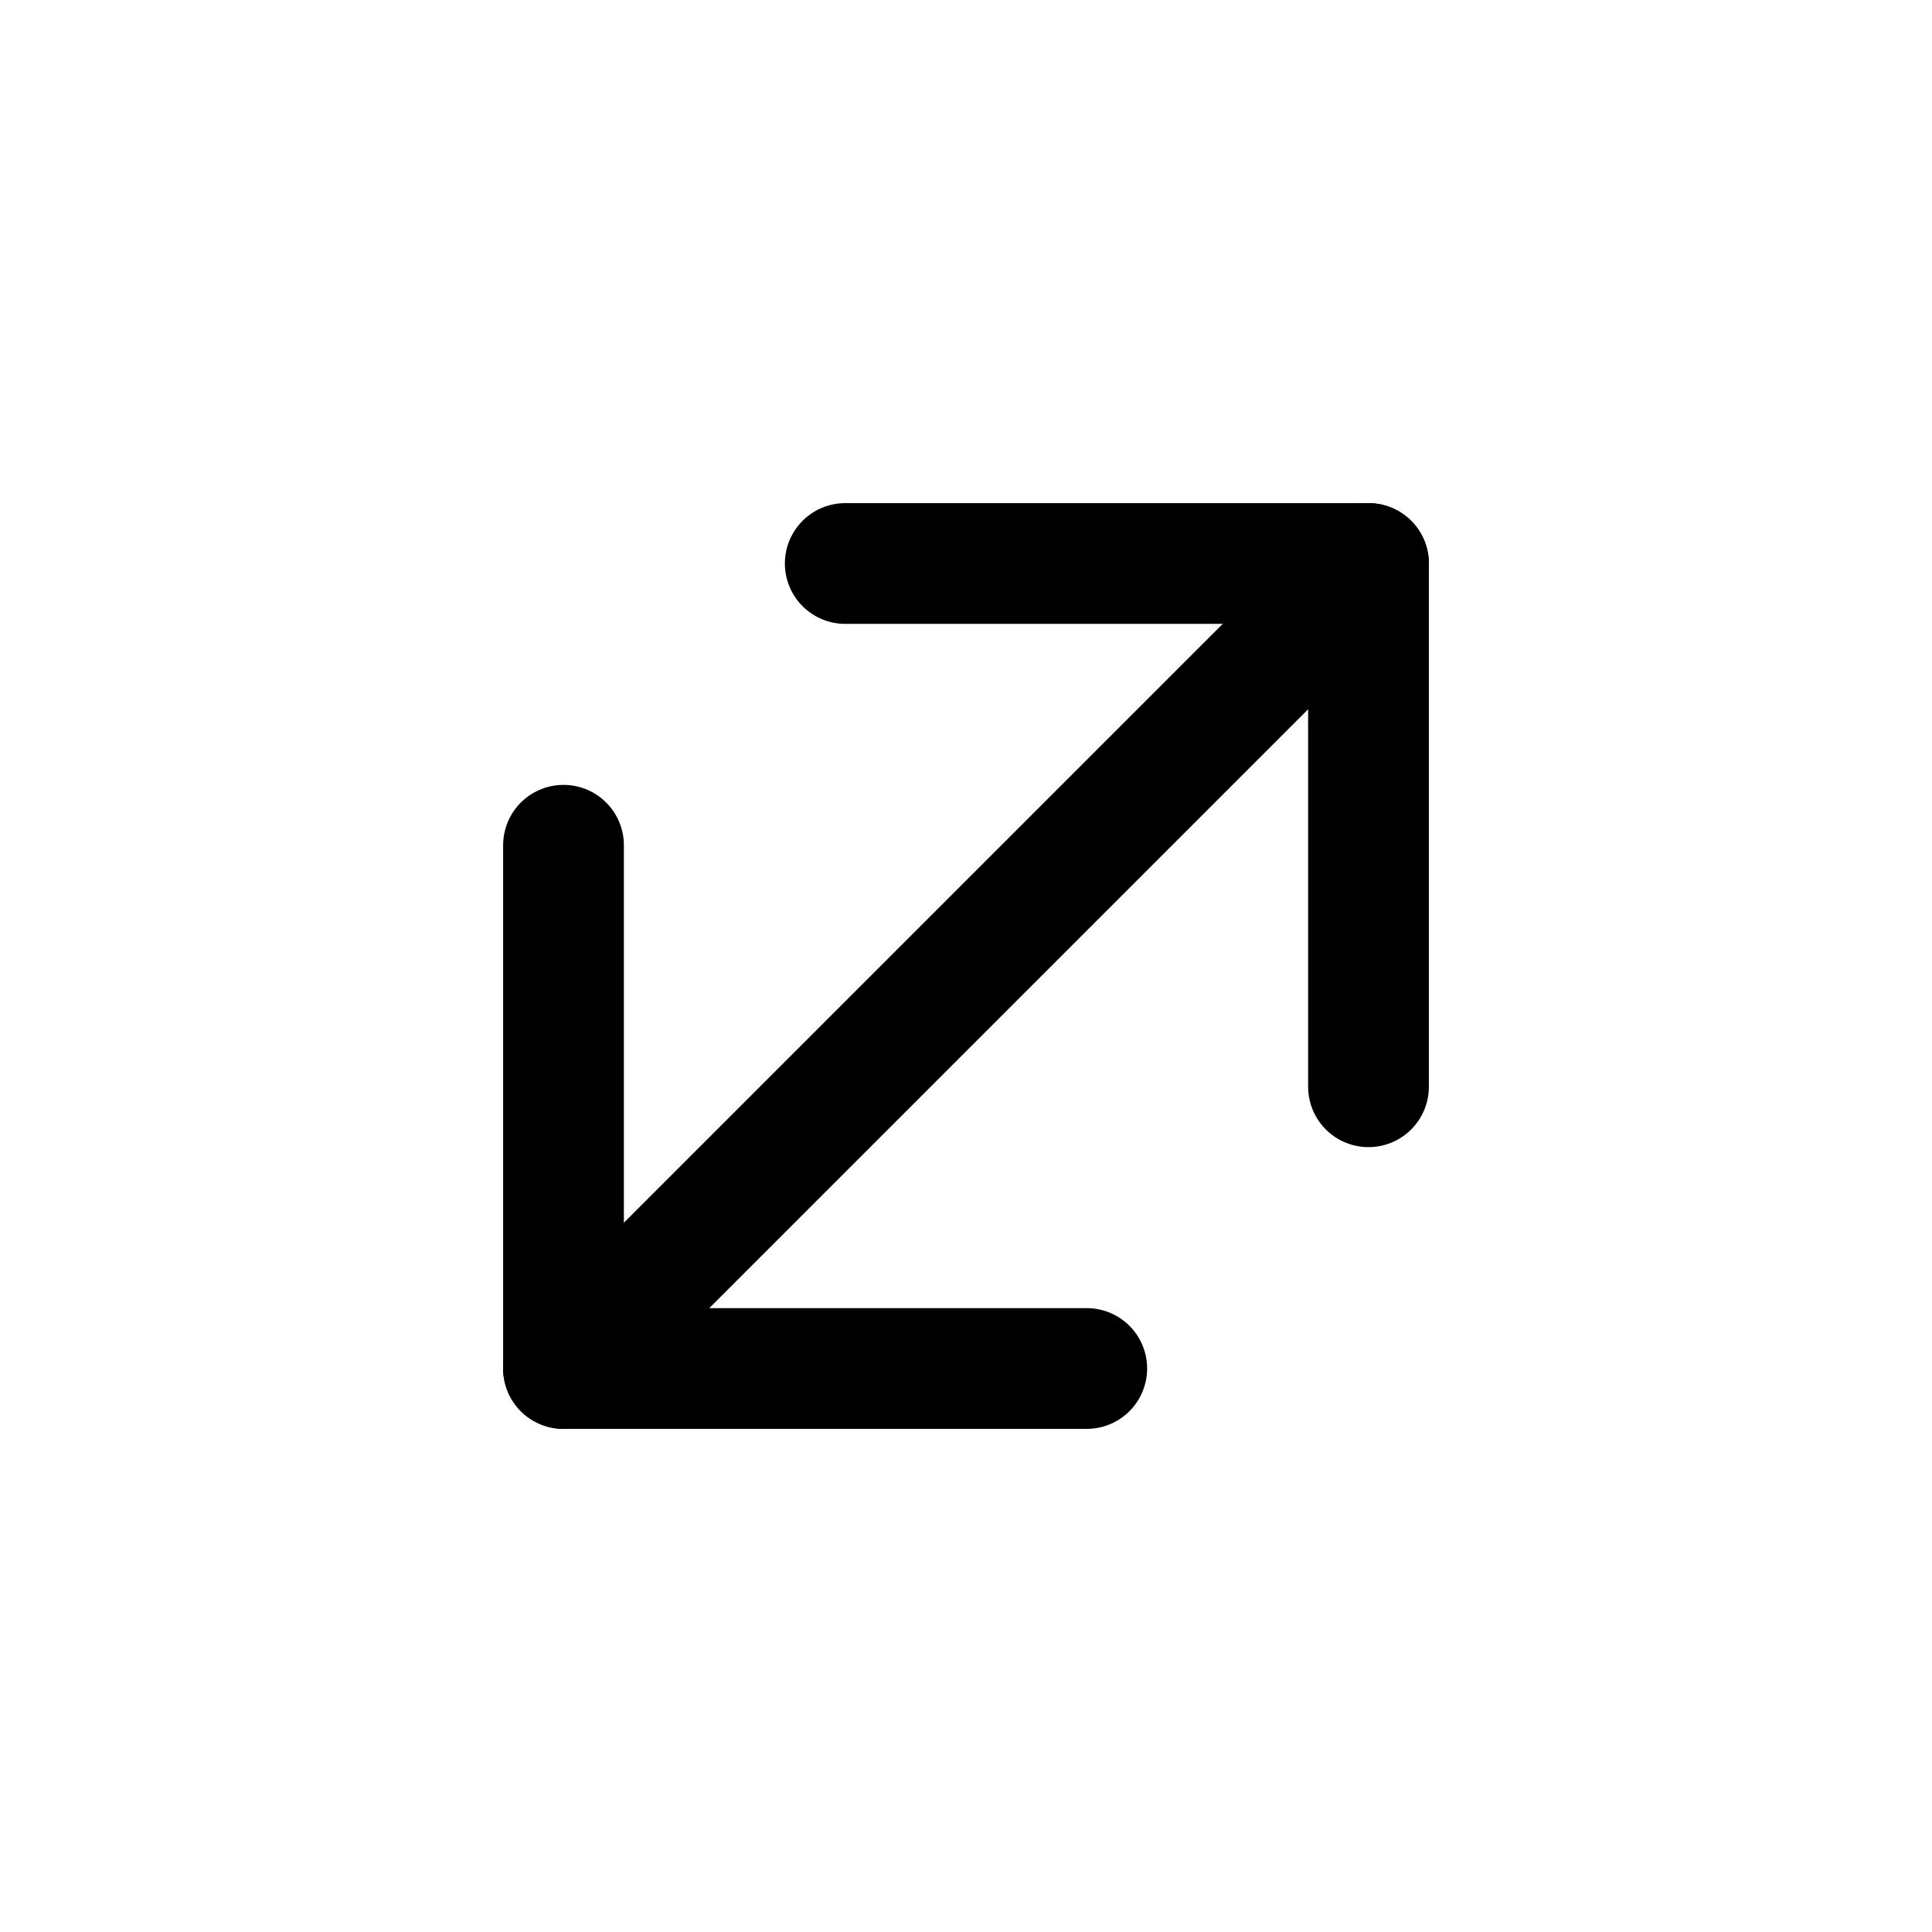
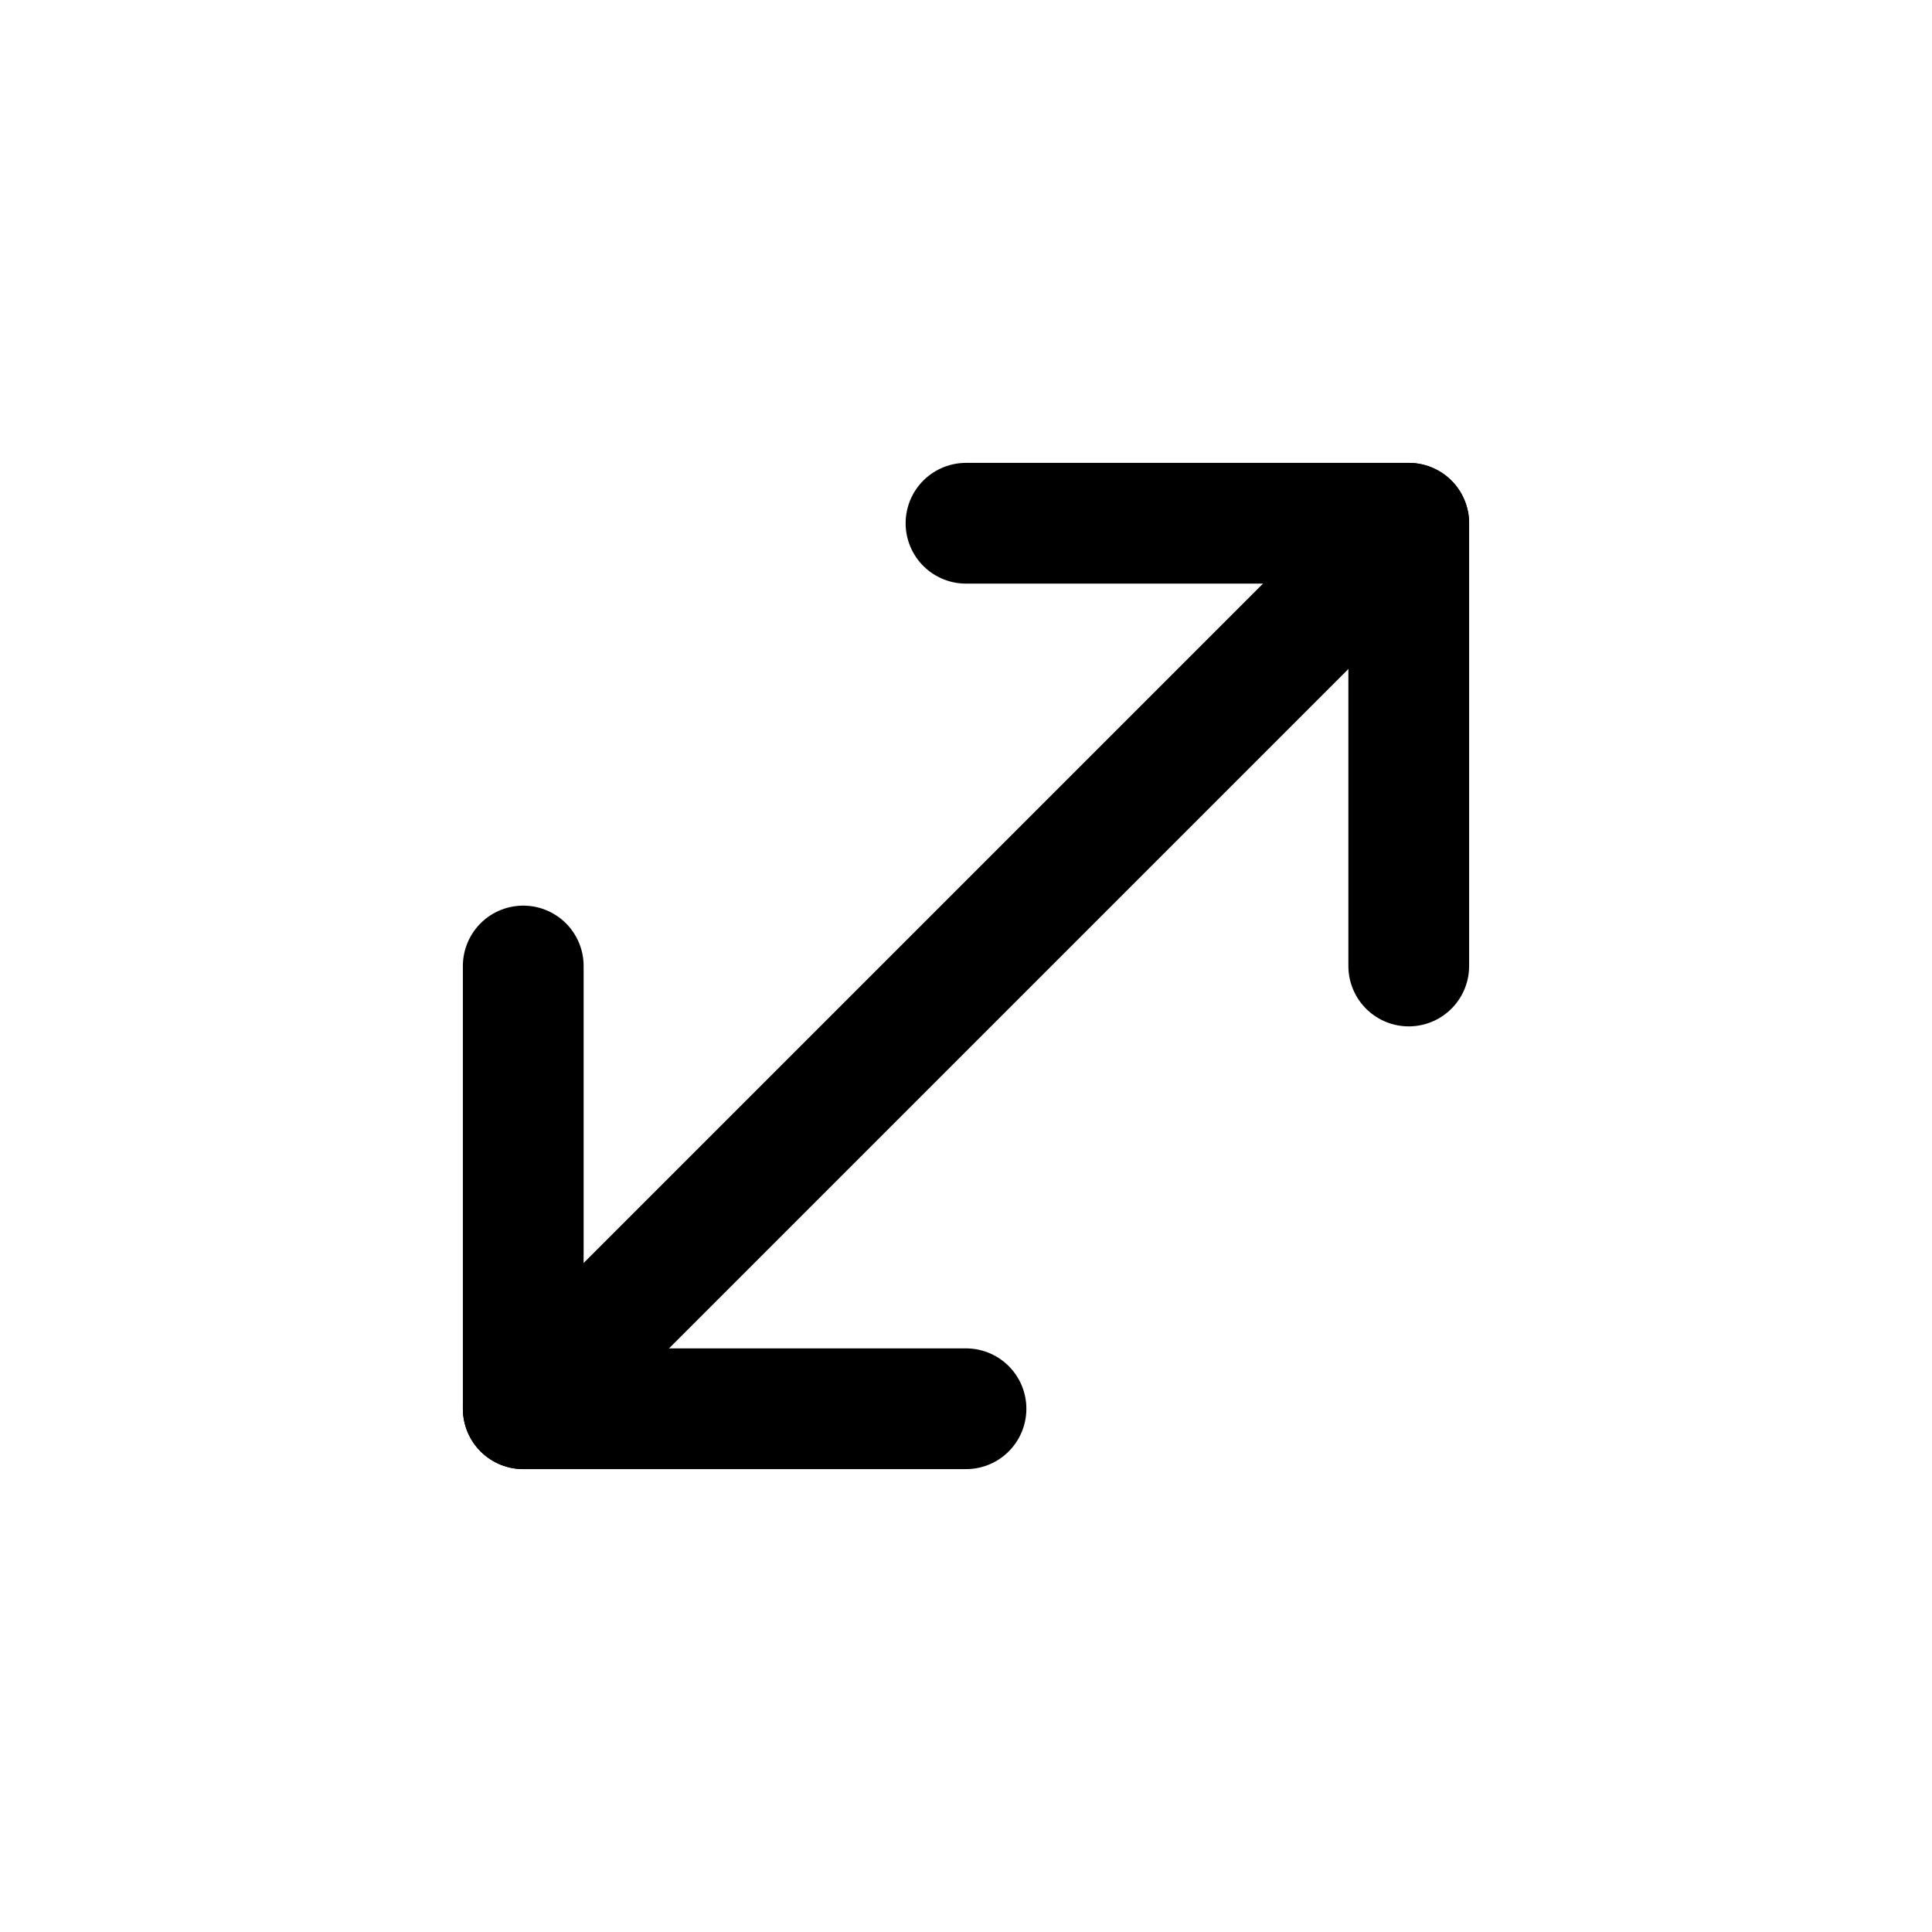
- <svg xmlns="http://www.w3.org/2000/svg" viewBox="0 0 24 24" width="24" height="24">
-   <g fill="none" stroke="currentColor" stroke-width="1.5" stroke-linecap="round" stroke-linejoin="round">
-     <path d="M7 17 17 7" />
-     <path d="M10.5 7H17v6.5" />
-     <path d="M13.5 17H7v-6.5" />
-   </g>
+ <svg xmlns="http://www.w3.org/2000/svg" viewBox="0 0 24 24" fill="none" stroke="currentColor" stroke-width="1.5" stroke-linecap="round" stroke-linejoin="round">
+   <path d="M6.5 17.5 17.5 6.5" />
+   <path d="M12 6.5h5.5v5.5" />
+   <path d="M12 17.5H6.5V12" />
</svg>
